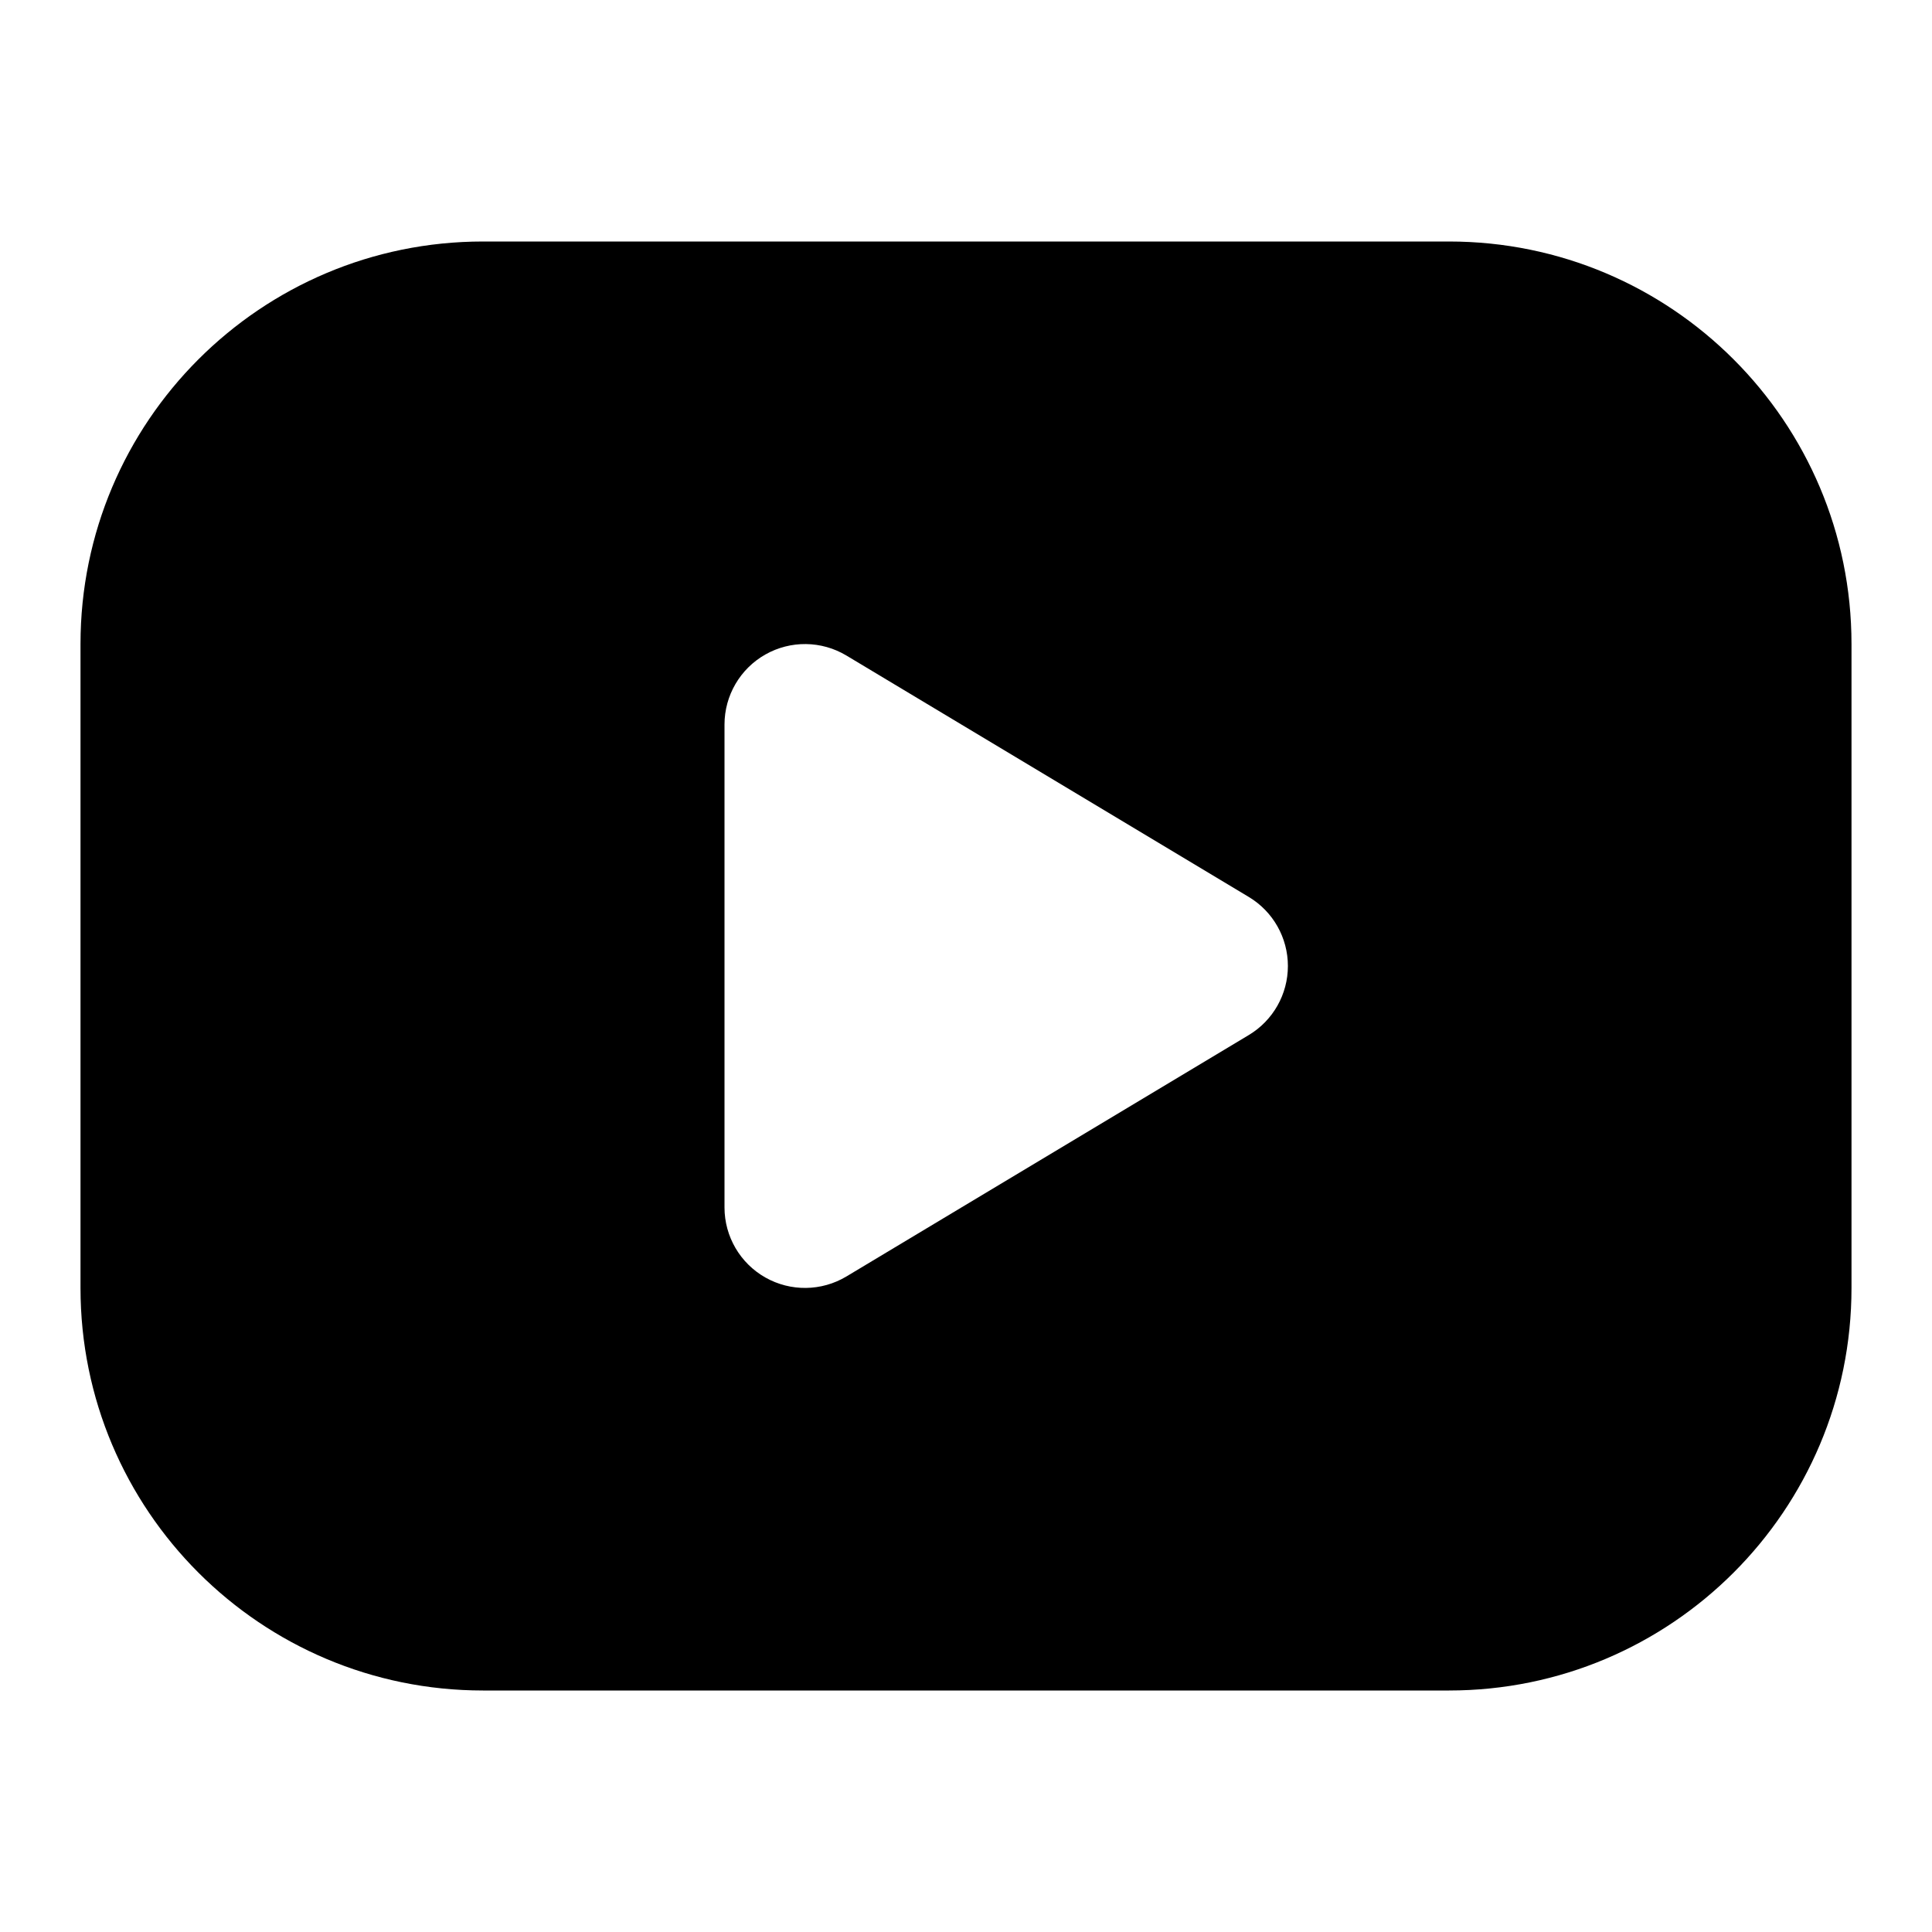
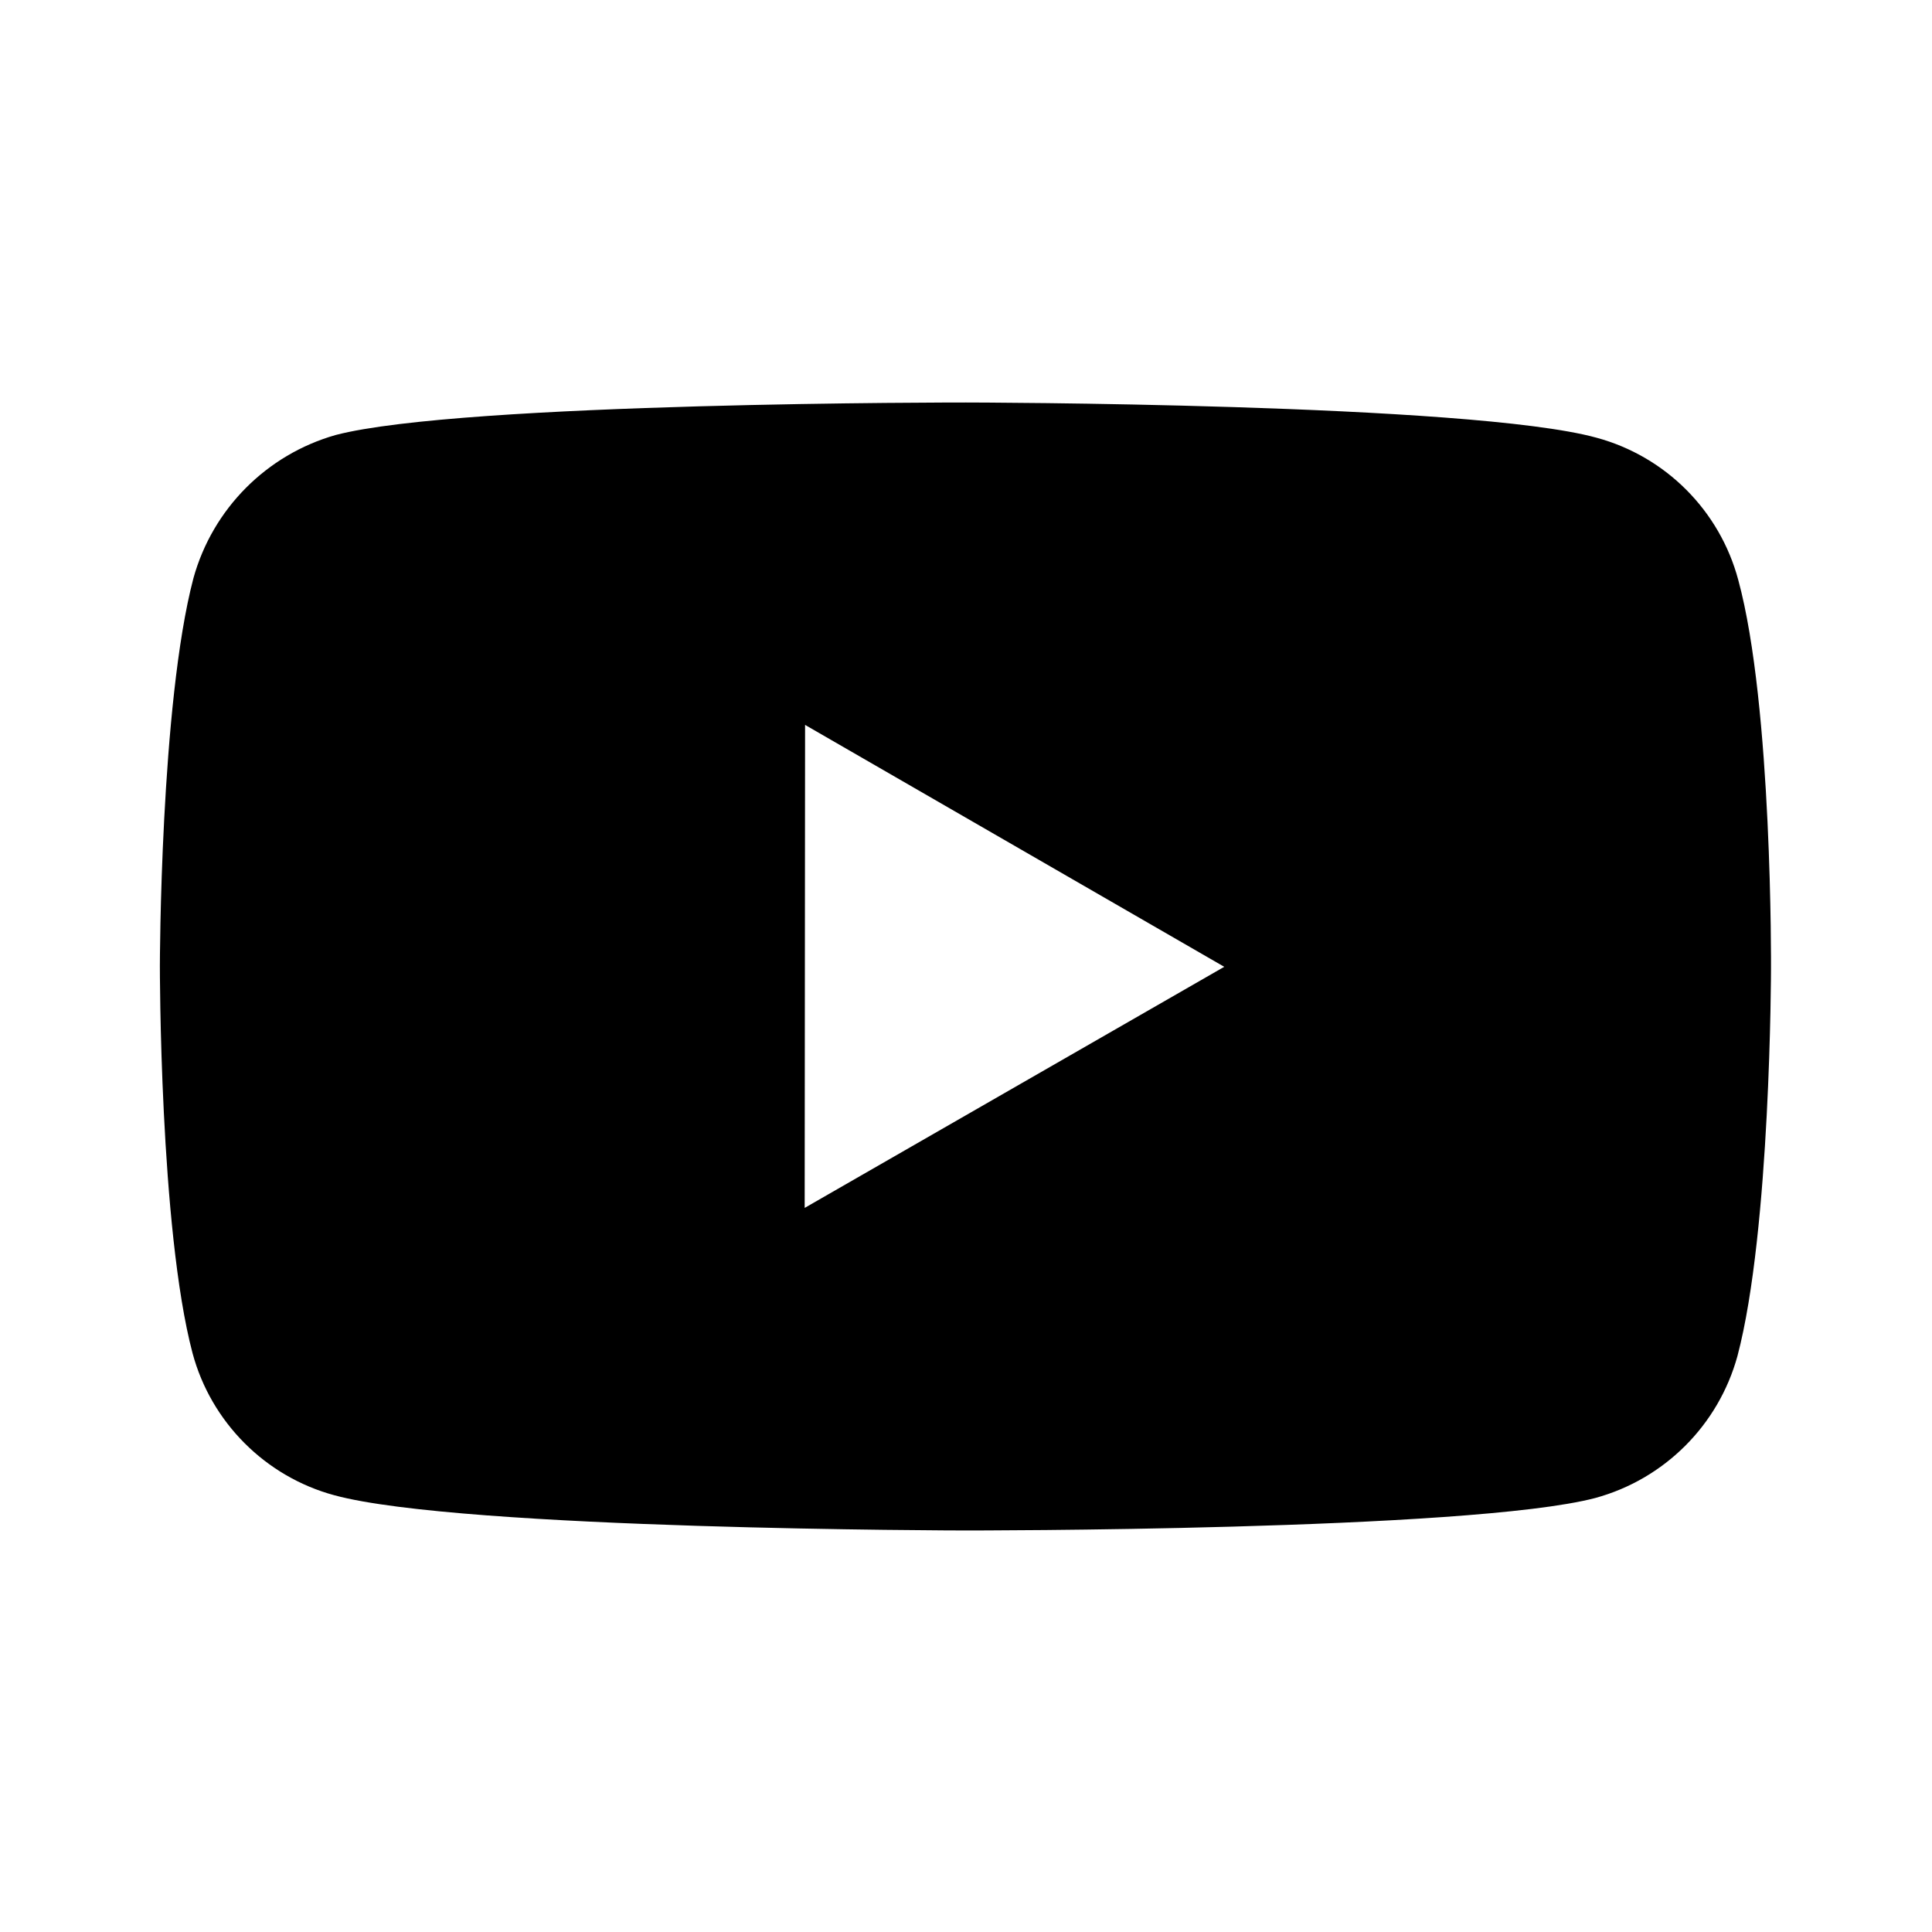
- <svg xmlns="http://www.w3.org/2000/svg" width="24" height="24" fill="currentColor" viewBox="0 0 24 24">
-   <path fill="none" d="M0 0h24v24H0z" />
-   <path d="M18 3a5 5 0 0 1 5 5v8a5 5 0 0 1-5 5H6a5 5 0 0 1-5-5V8a5 5 0 0 1 5-5zM9 9v6a1 1 0 0 0 1.514.857l5-3a1 1 0 0 0 0-1.714l-5-3A1 1 0 0 0 9 9" />
+ <svg xmlns="http://www.w3.org/2000/svg" width="1em" height="1em" viewBox="0 0 24 24">
+   <path fill="currentColor" d="M21.593 7.203a2.5 2.5 0 0 0-1.762-1.766C18.265 5.007 12 5 12 5s-6.264-.007-7.831.404a2.56 2.56 0 0 0-1.766 1.778c-.413 1.566-.417 4.814-.417 4.814s-.004 3.264.406 4.814c.23.857.905 1.534 1.763 1.765c1.582.43 7.83.437 7.83.437s6.265.007 7.831-.403a2.52 2.52 0 0 0 1.767-1.763c.414-1.565.417-4.812.417-4.812s.02-3.265-.407-4.831M9.996 15.005l.005-6l5.207 3.005z" />
</svg>
